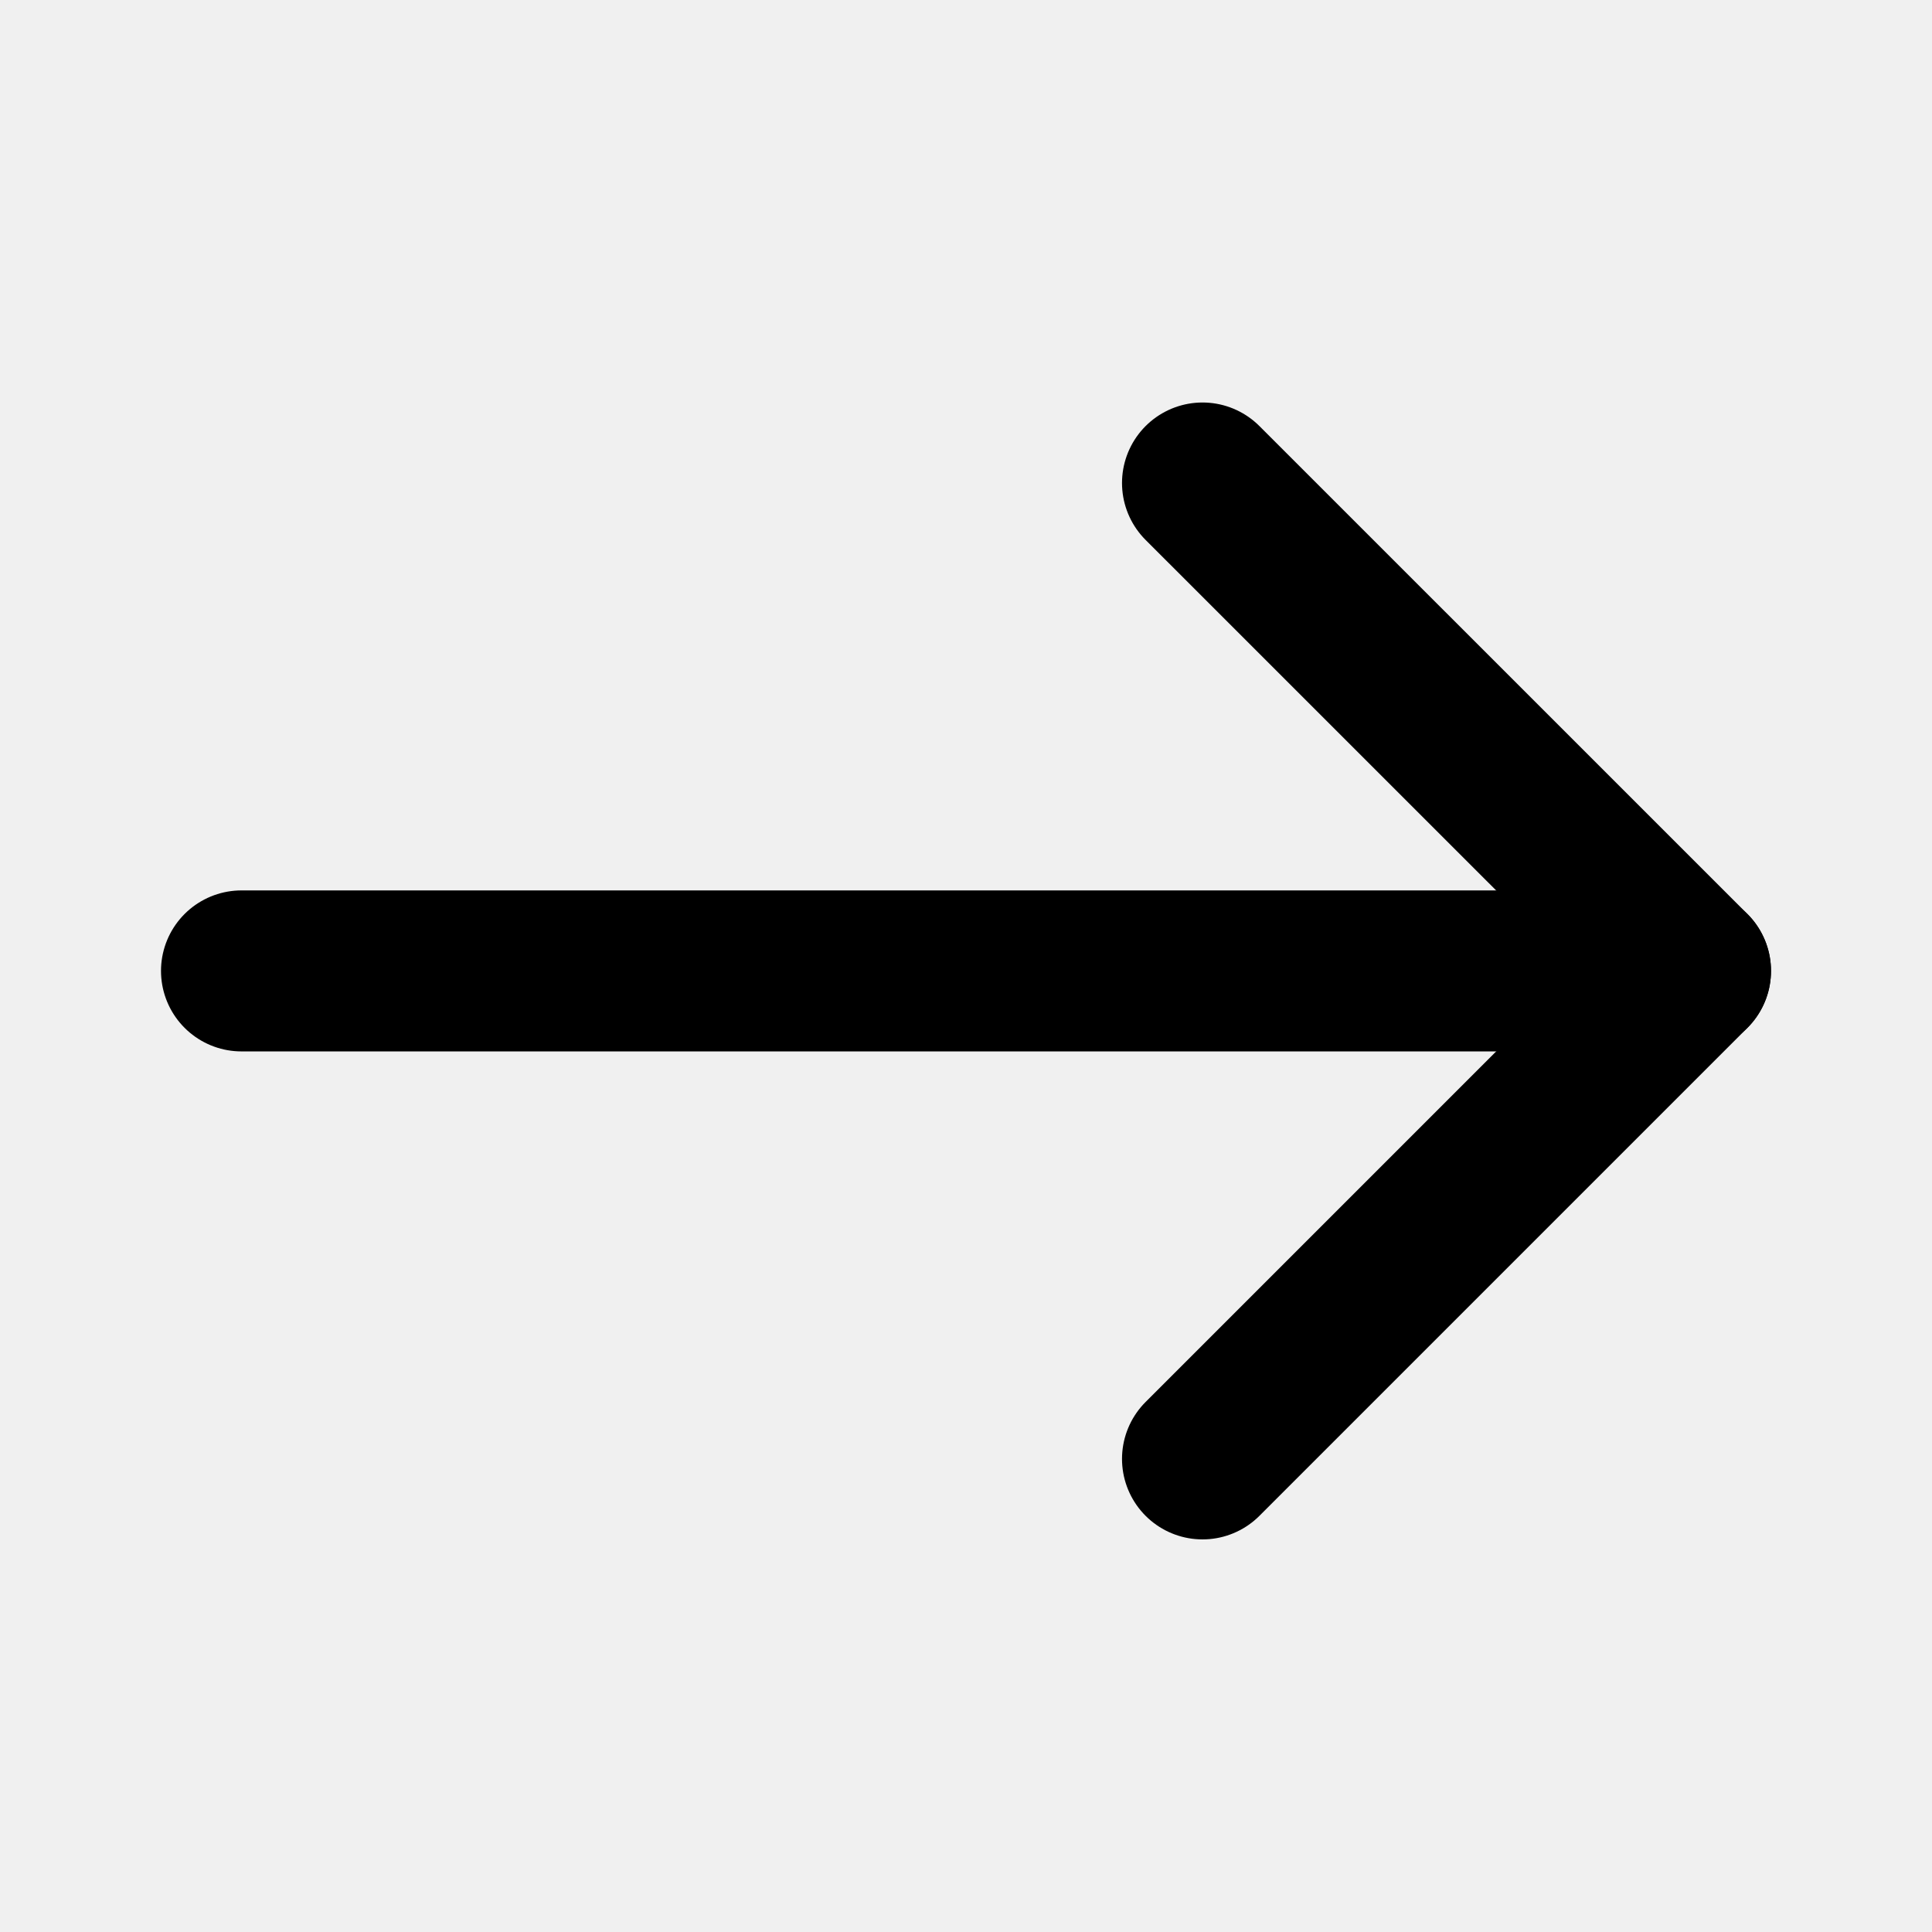
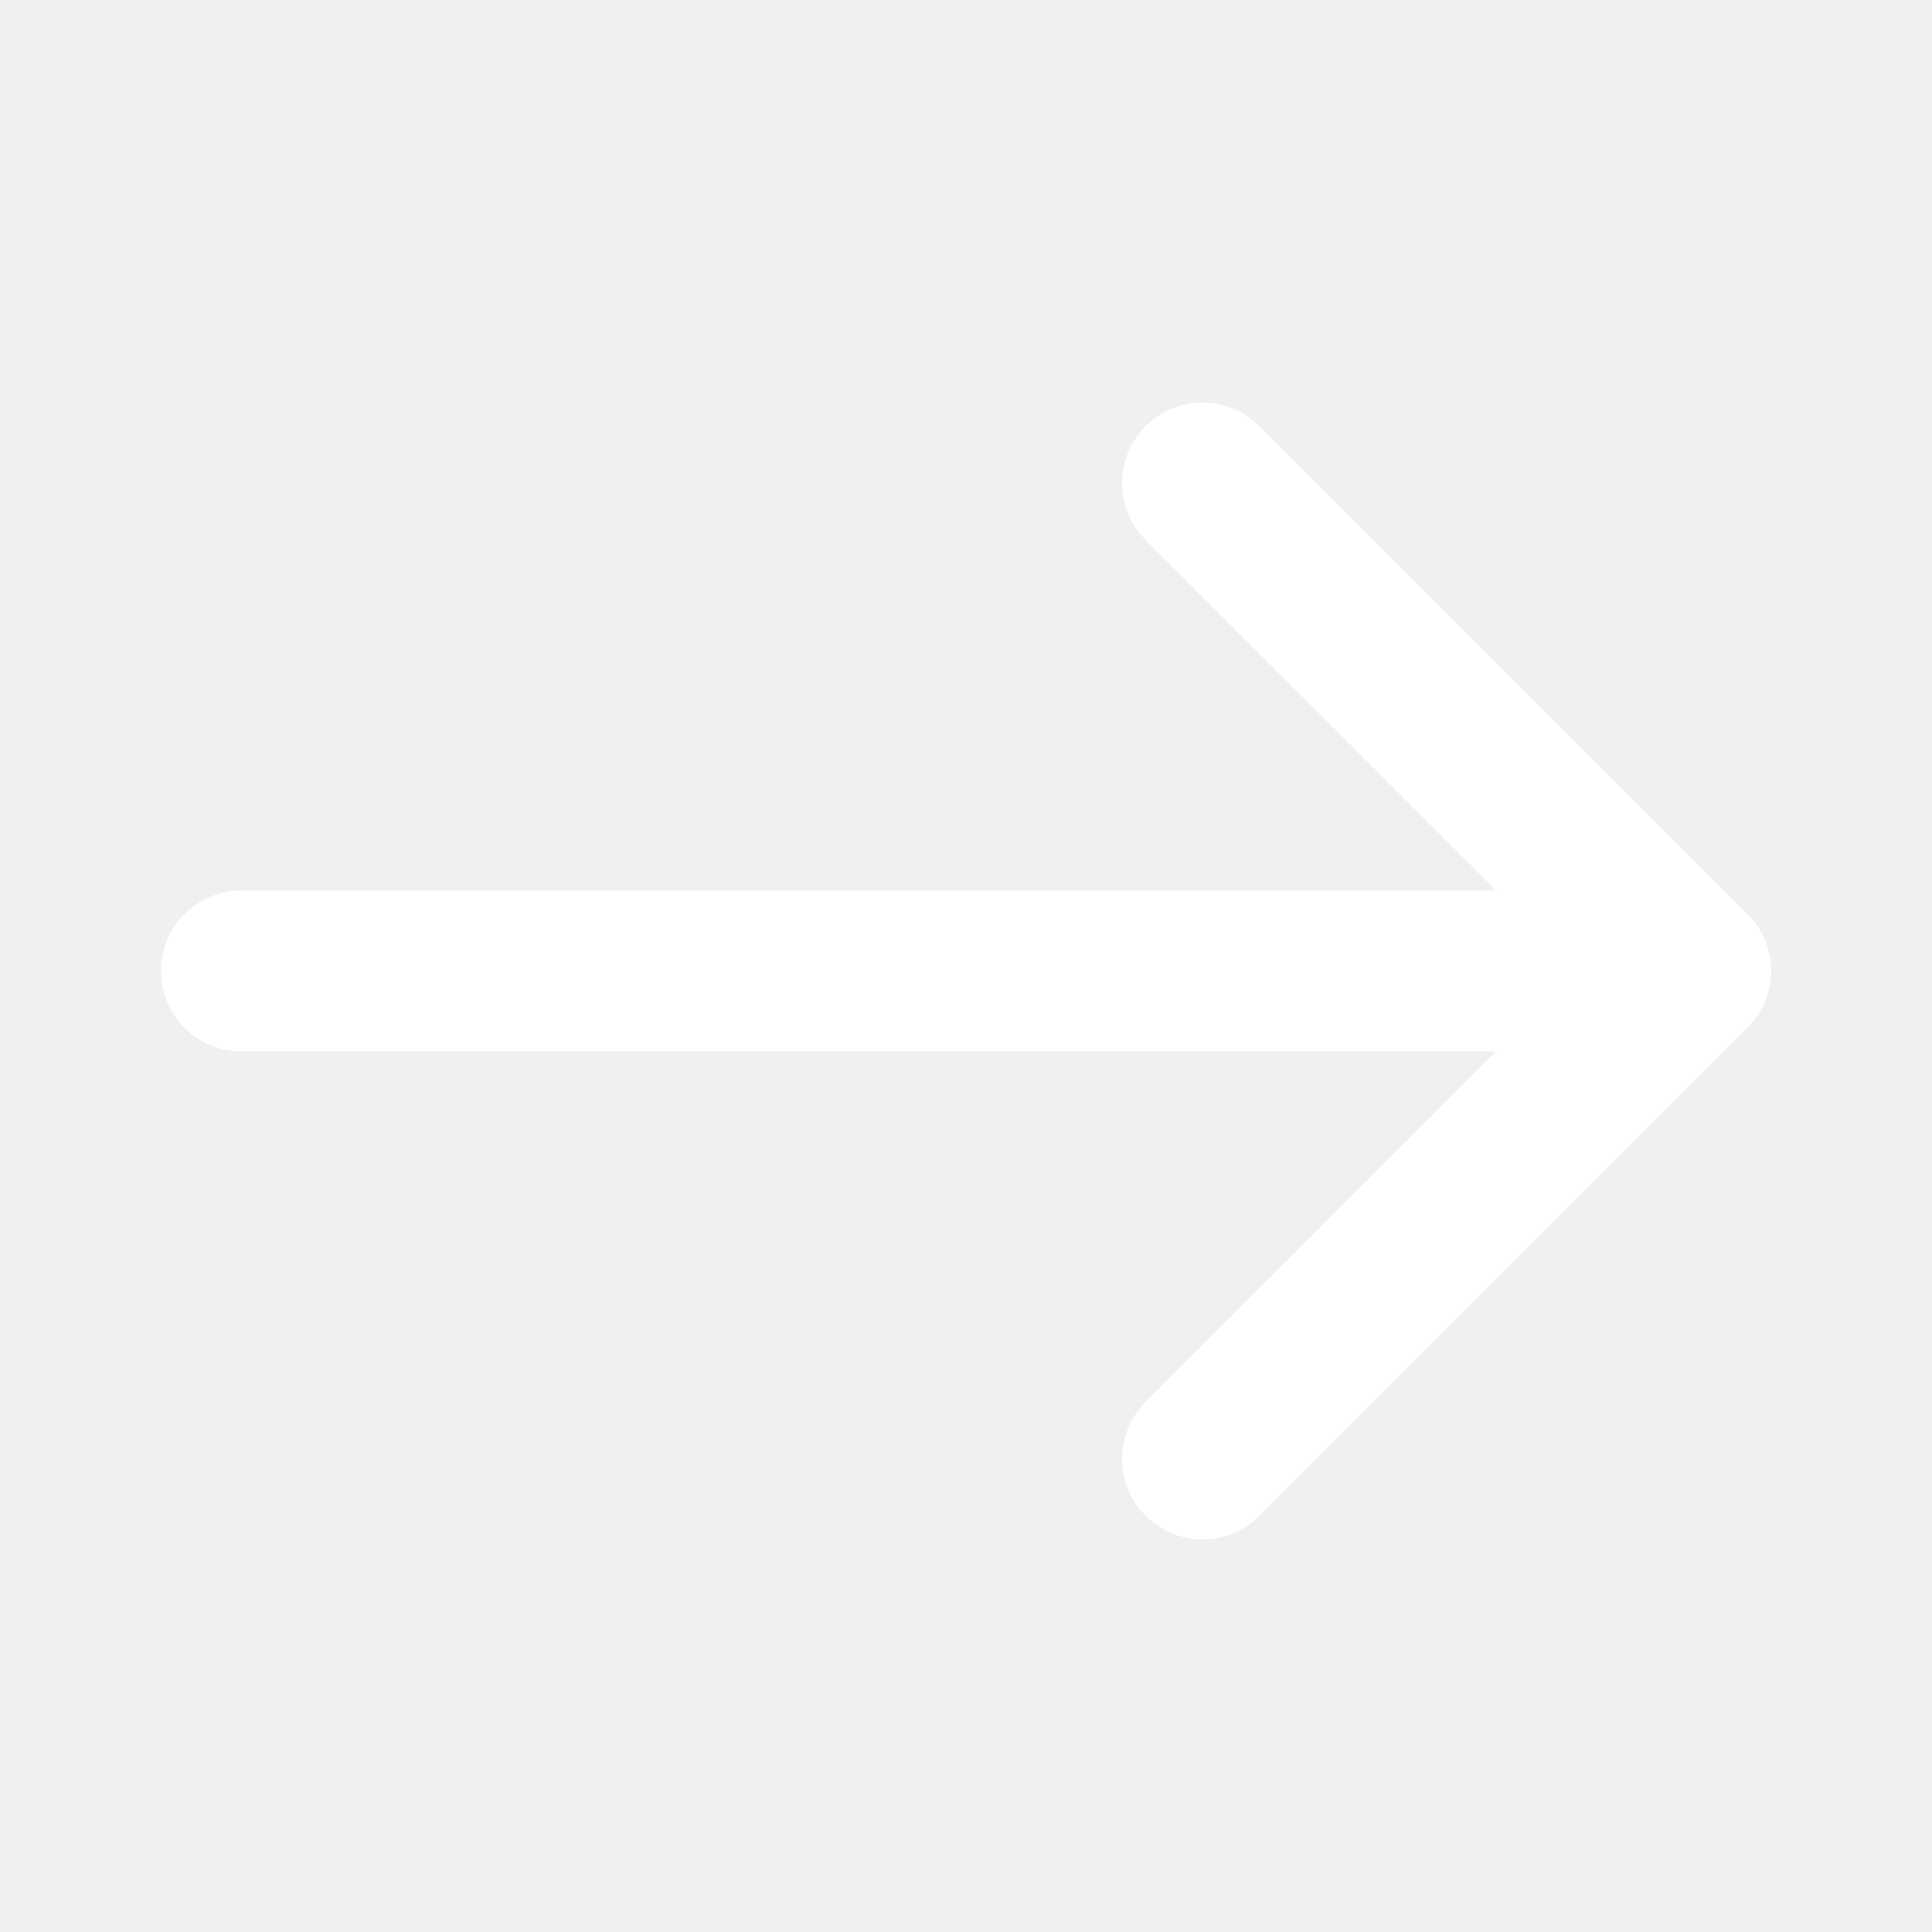
<svg xmlns="http://www.w3.org/2000/svg" width="24" height="24" viewBox="0 0 24 24" fill="none">
-   <path d="M14.938 6L21 12.061L14.938 18.123" stroke="black" stroke-width="2" stroke-linecap="round" stroke-linejoin="round" class="my-path" />
-   <path d="M3 12.061L21 12.061" stroke="black" stroke-width="2" stroke-linecap="round" class="my-path" />
+   <path d="M14.938 6L21 12.061L14.938 18.123" stroke="#ffffff" stroke-width="2" stroke-linecap="round" stroke-linejoin="round" class="my-path" />
+   <path d="M3 12.061L21 12.061" stroke="#ffffff" stroke-width="2" stroke-linecap="round" class="my-path" />
</svg>
